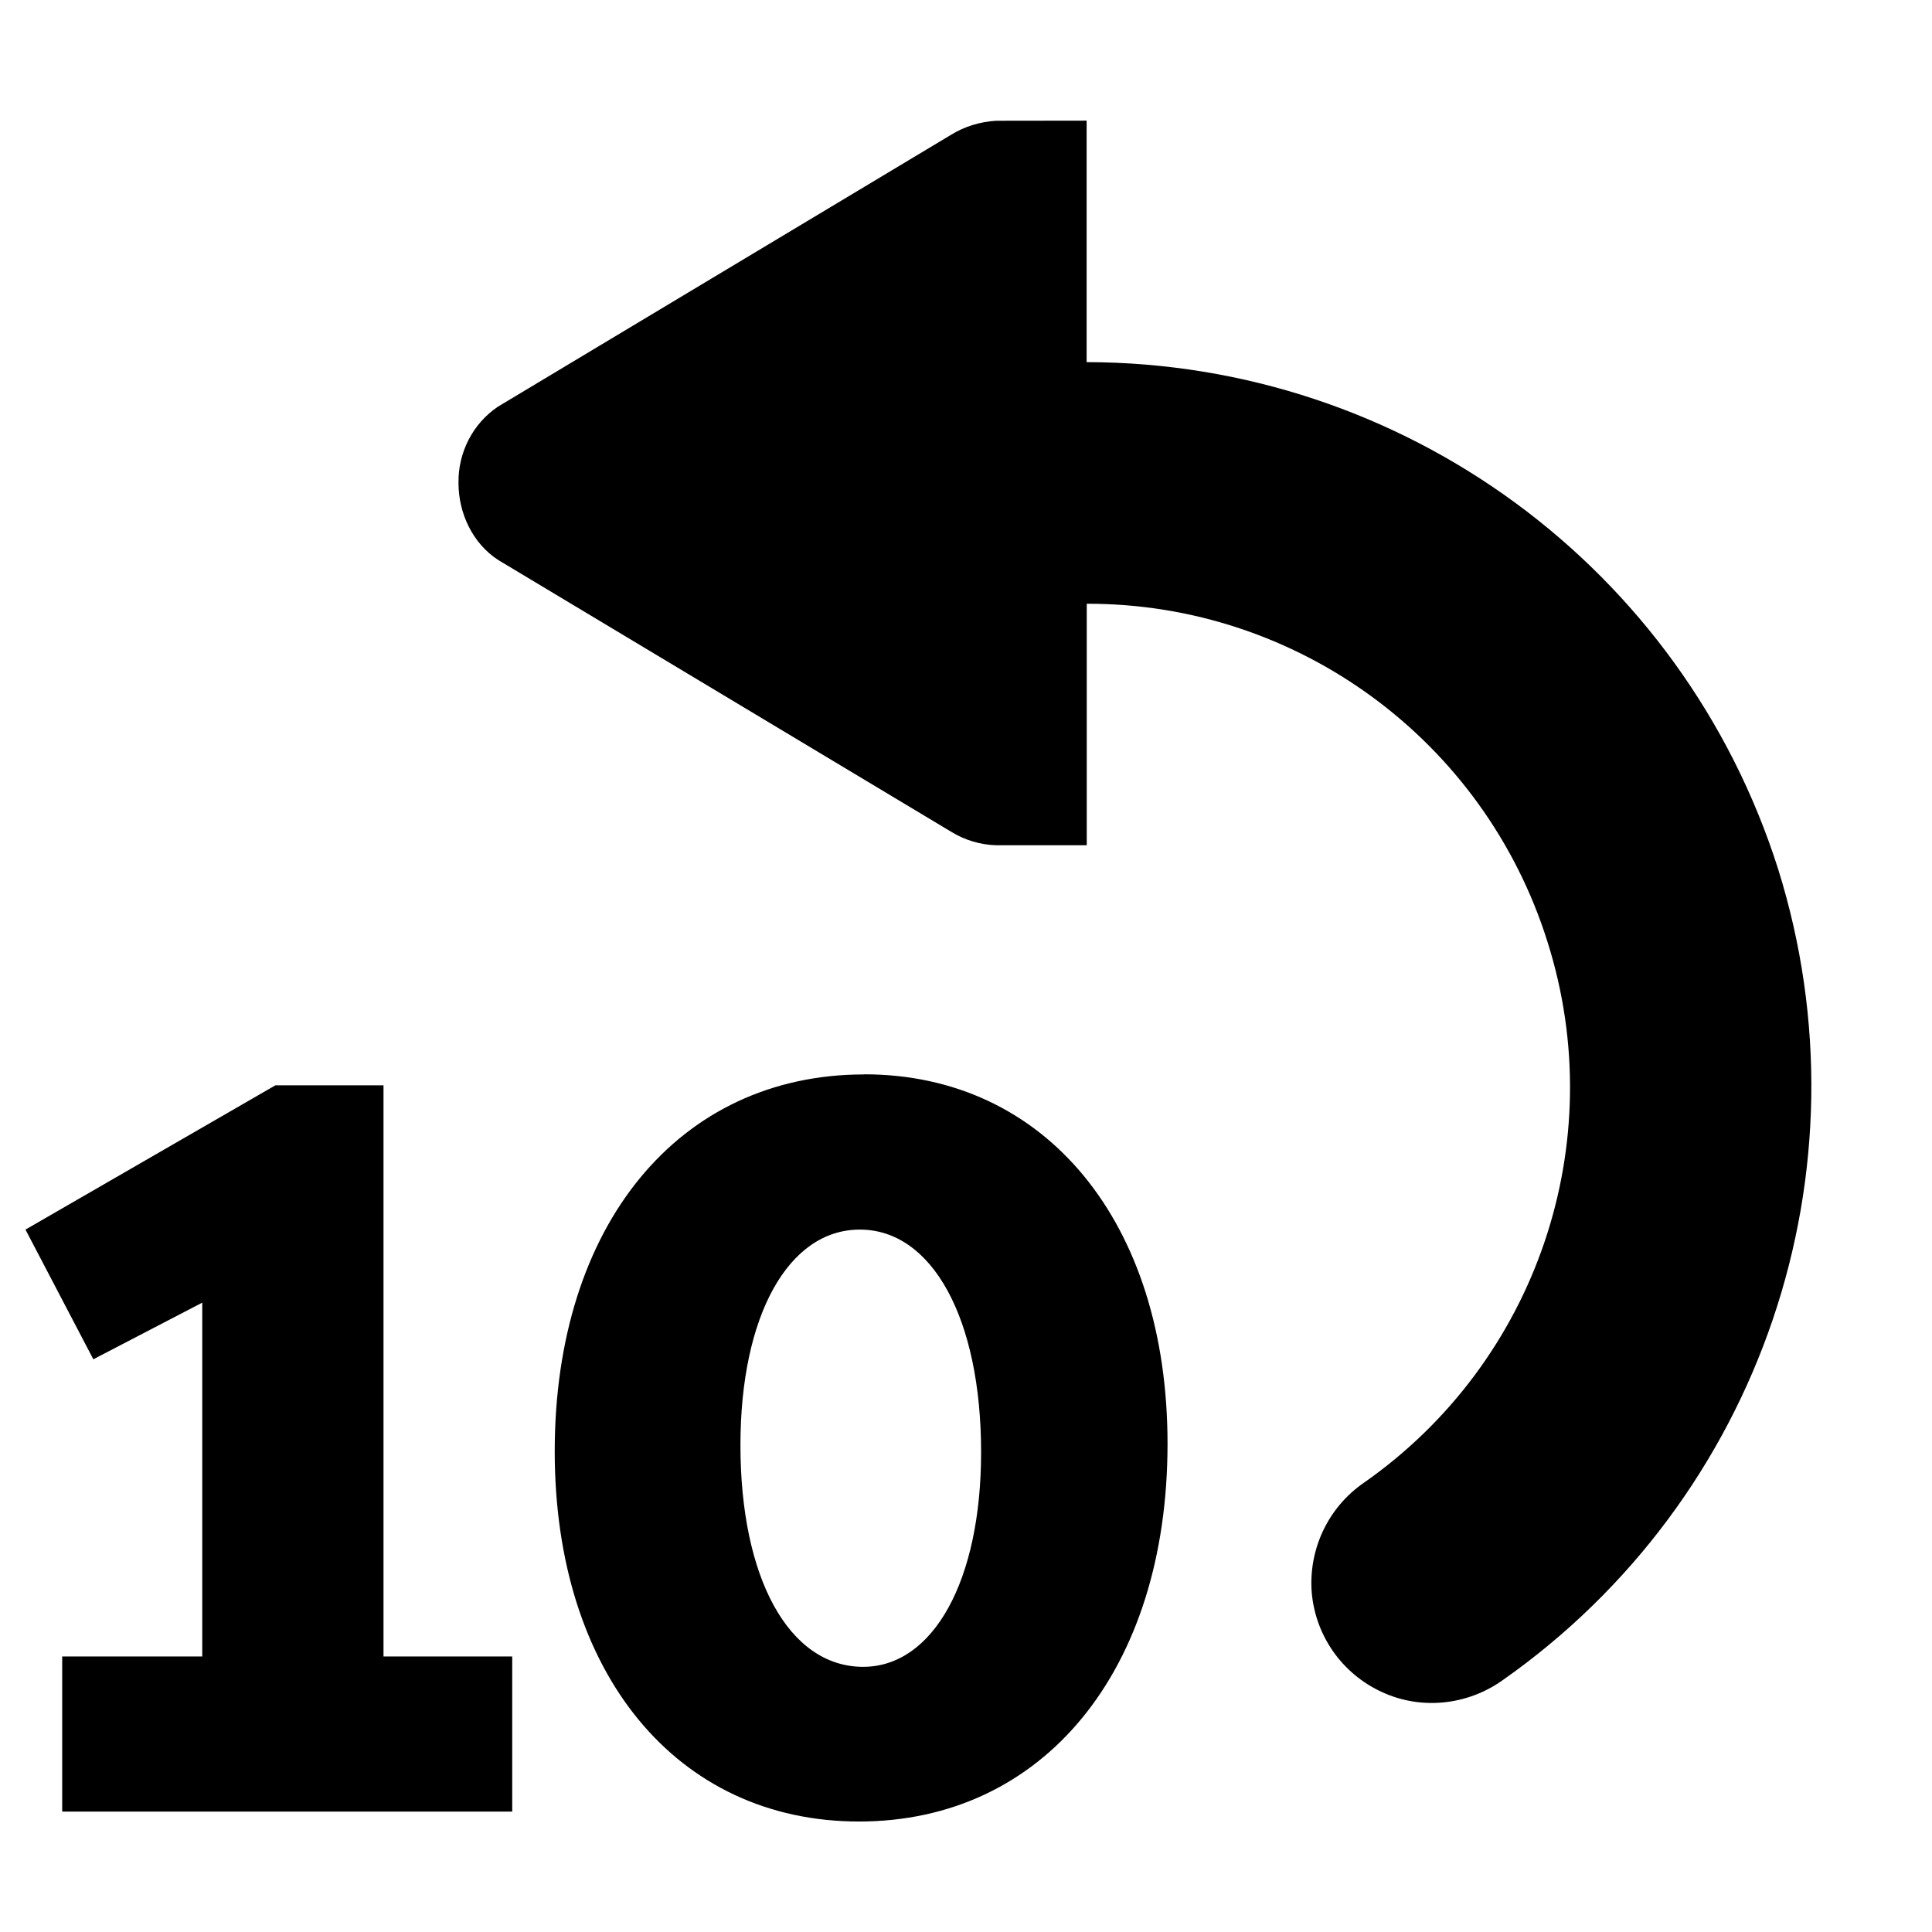
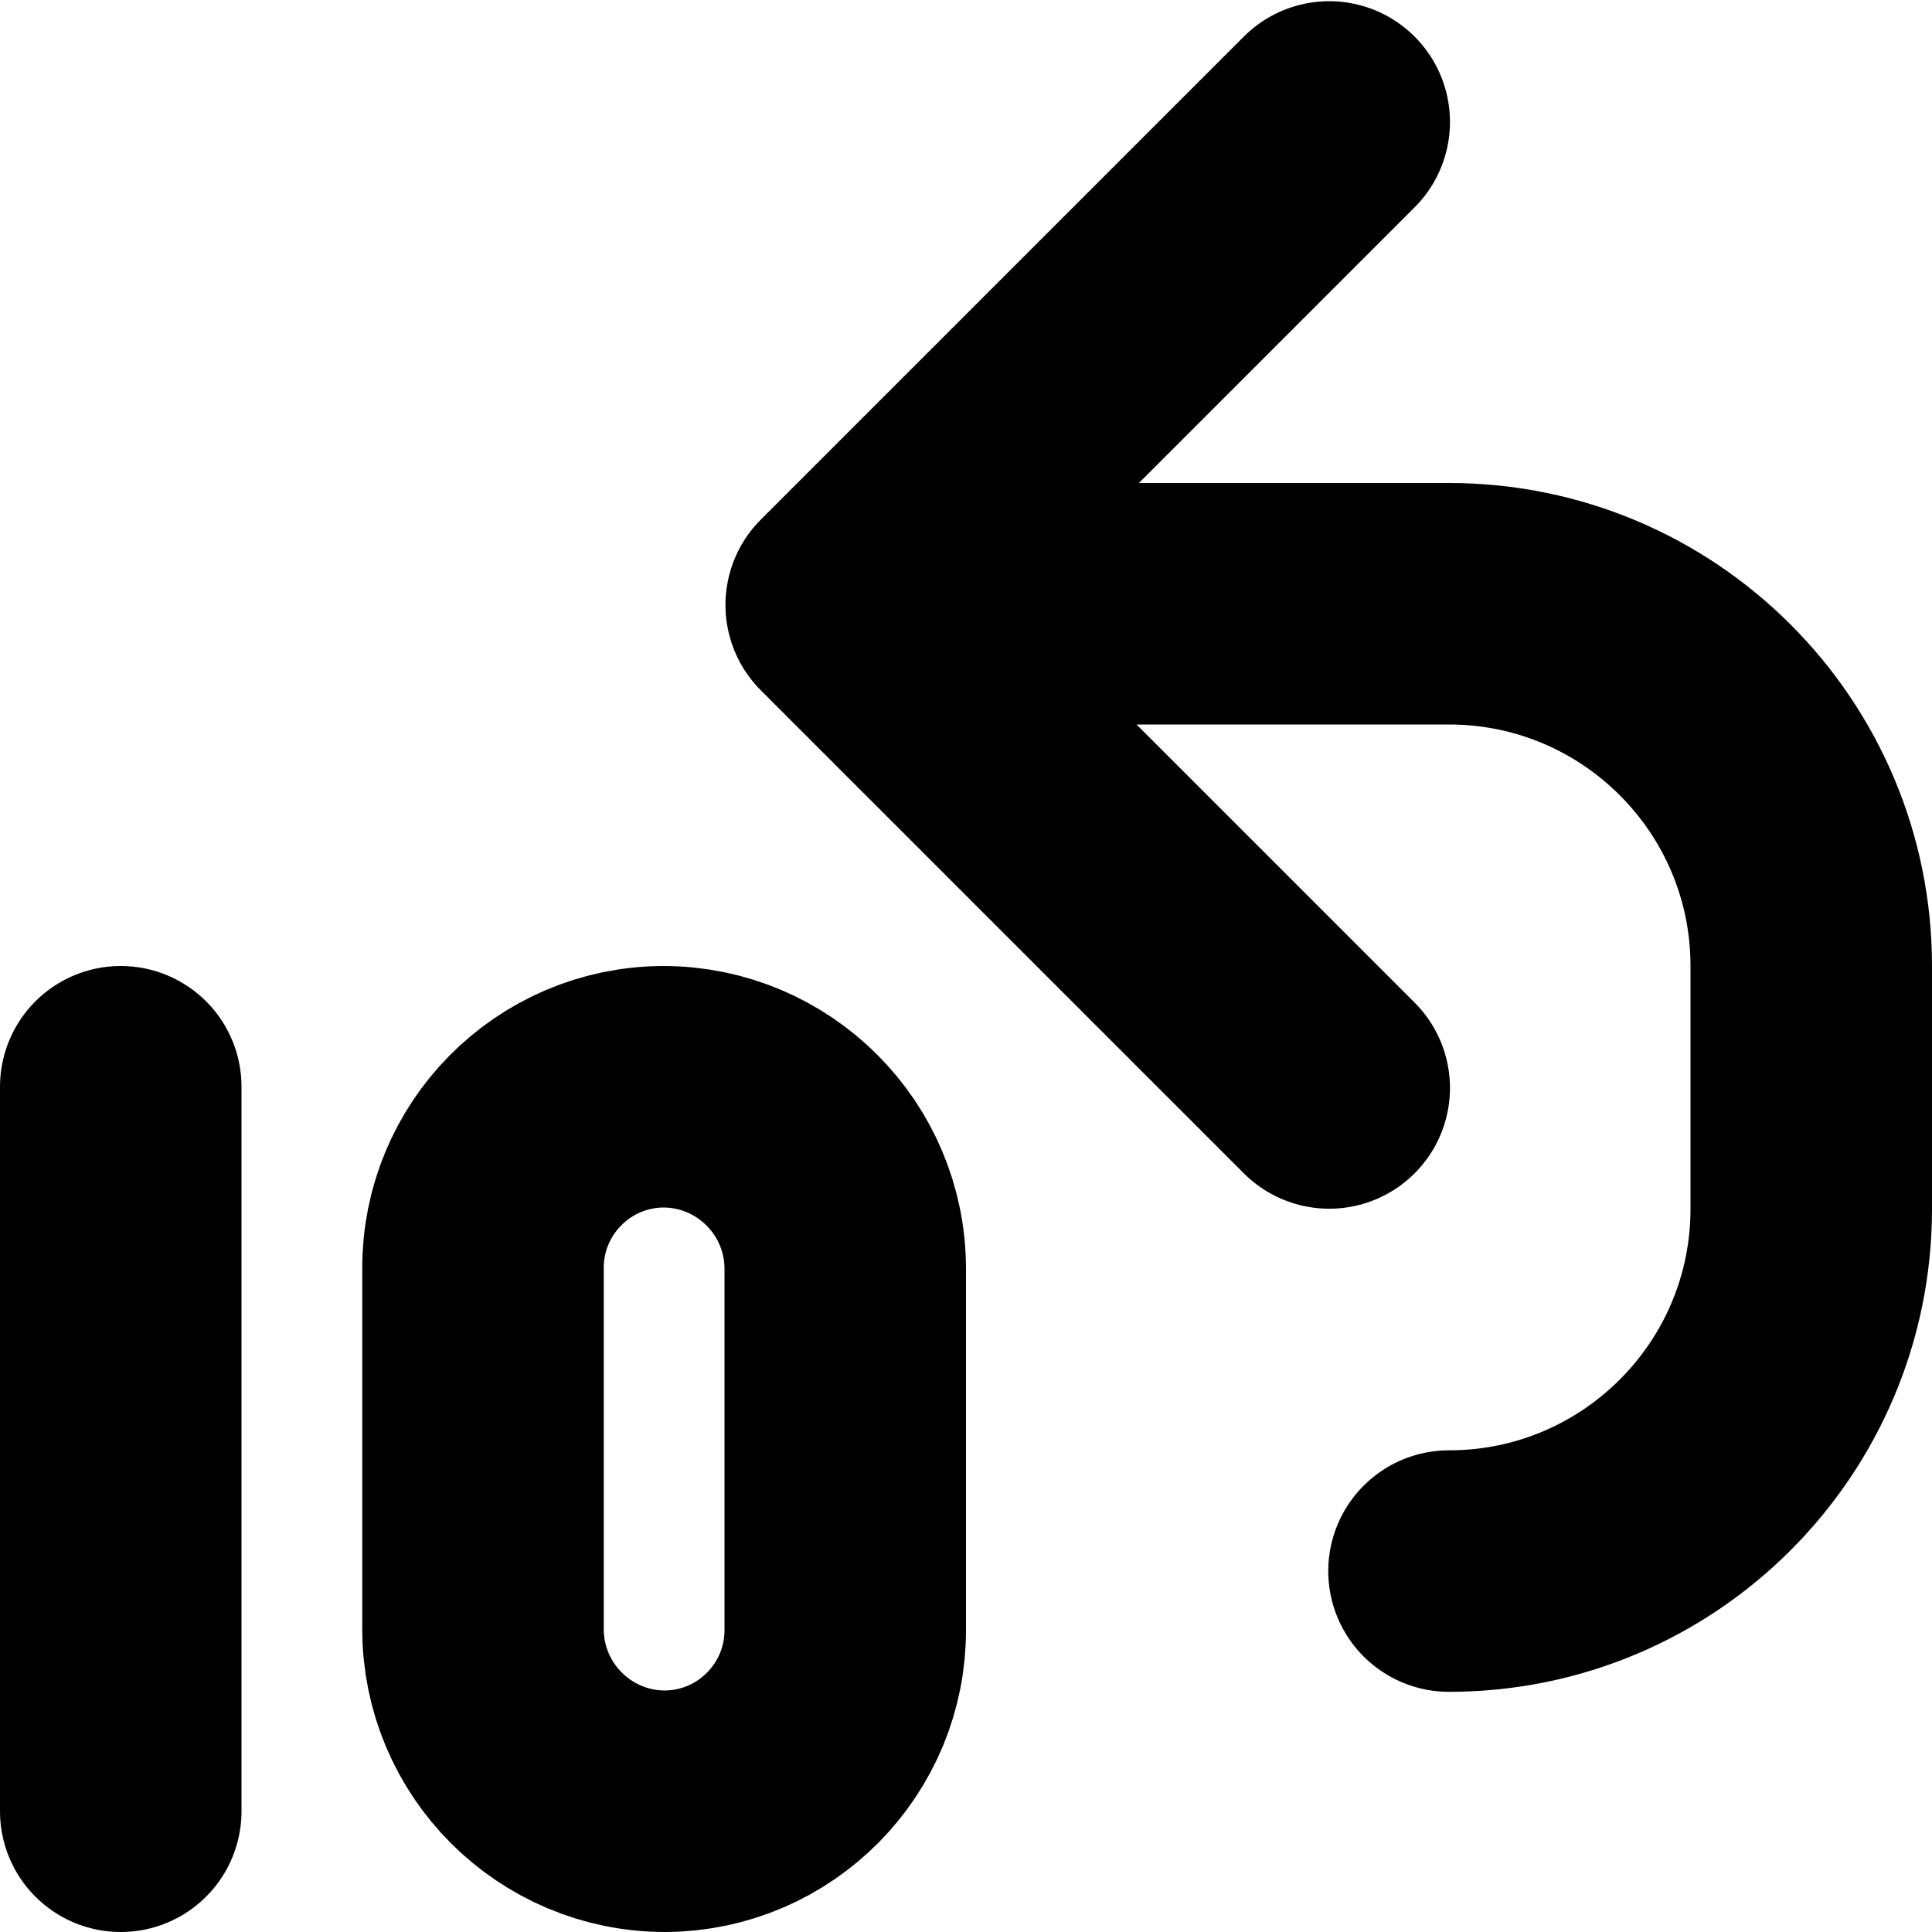
- <svg xmlns="http://www.w3.org/2000/svg" height="16px" viewBox="0 0 16 16" width="16px">
-   <path d="m 8.25 1 c -0.133 0.008 -0.262 0.047 -0.375 0.117 l -3.75 2.25 c -0.211 0.141 -0.332 0.383 -0.328 0.633 c 0 0.25 0.117 0.5 0.328 0.637 l 3.75 2.25 c 0.113 0.07 0.242 0.109 0.375 0.113 h 0.75 v -2 c 1.746 -0.004 3.293 1.133 3.816 2.801 c 0.527 1.664 -0.09 3.48 -1.523 4.48 c -0.293 0.203 -0.457 0.547 -0.43 0.906 c 0.031 0.359 0.25 0.672 0.578 0.824 c 0.324 0.152 0.707 0.113 1 -0.094 c 2.145 -1.504 3.066 -4.223 2.285 -6.719 c -0.793 -2.5 -3.109 -4.195 -5.727 -4.199 v -2 z m -1.094 7.898 c -1.535 0 -2.562 1.25 -2.562 3.121 c 0 1.84 1.012 3.066 2.52 3.066 c 1.523 0 2.555 -1.246 2.555 -3.129 c 0 -1.836 -1.012 -3.059 -2.512 -3.059 z m -4.875 0.09 l -2.07 1.195 l 0.562 1.074 l 0.902 -0.469 v 2.93 h -1.16 v 1.285 h 3.727 v -1.285 h -1.066 v -4.73 z m 4.84 1.195 c 0.598 0 1.004 0.734 1.004 1.844 c 0 1.066 -0.398 1.777 -0.977 1.777 h -0.004 c -0.613 -0.004 -1.012 -0.738 -1.012 -1.836 c 0 -1.074 0.398 -1.785 0.988 -1.785 z m 0 0" />
+ <svg xmlns="http://www.w3.org/2000/svg" xmlns:ns1="https://www.gtk.org/grappa" ns1:version="1" ns1:state-names="outline empty" ns1:state="0" id="svg1" width="16" height="16">
+   <path id="left" style="" fill="none" fill-rule="nonzero" stroke="url(#gpa:foreground) rgb(0,0,0)" stroke-opacity="1" stroke-width="2" stroke-linecap="round" stroke-linejoin="round" stroke-miterlimit="4" d="M 4 10.509 L 4 13.491 A 1.509 1.509 45 0 0 5.509 15 A 1.5 1.5 134.659 0 0 7 13.491 L 7 10.509 A 1.509 1.509 45 0 0 5.491 9 A 1.5 1.5 134.659 0 0 4 10.509 Z M 1 15 L 1 9 M 12 13.011 A 3 3 0 0 0 15 10.011 L 15 8 A 3 3 0 0 0 12 5 L 8 5 M 11.008 1.01 L 7.008 5.01 L 11.008 9.01" ns1:stroke-minwidth="25%" ns1:stroke-maxwidth="150%">
+   </path>
</svg>
